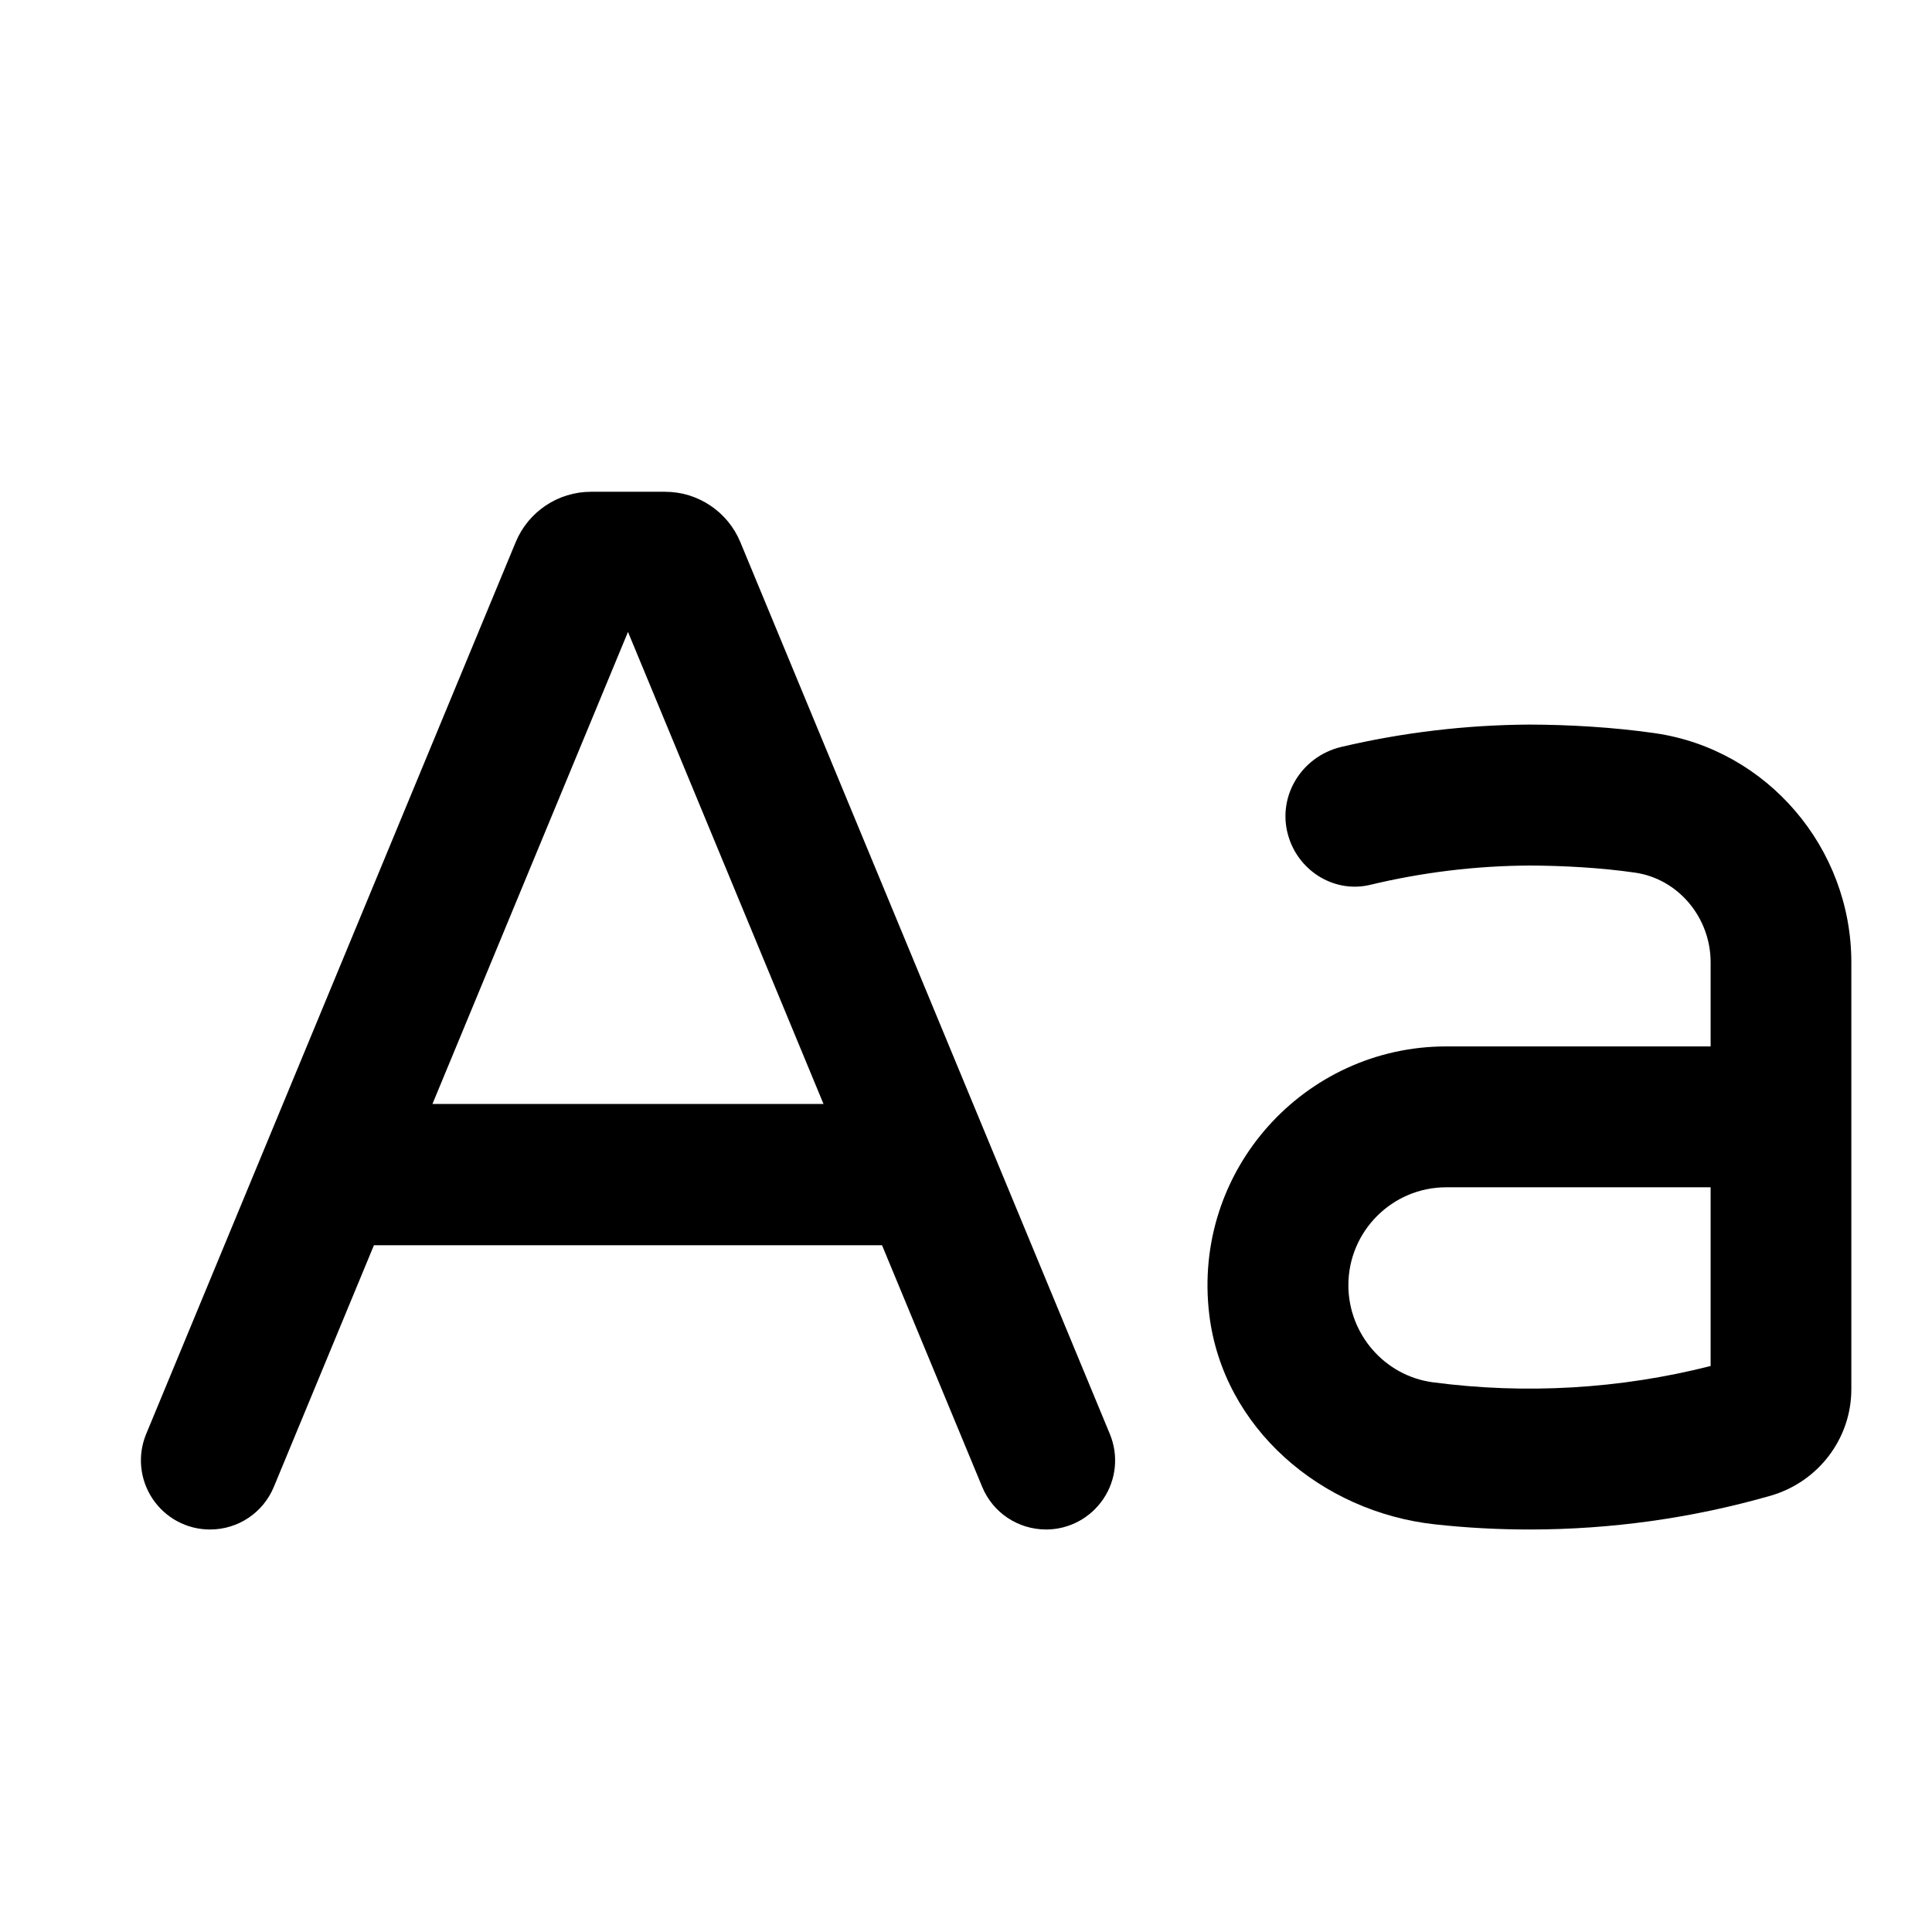
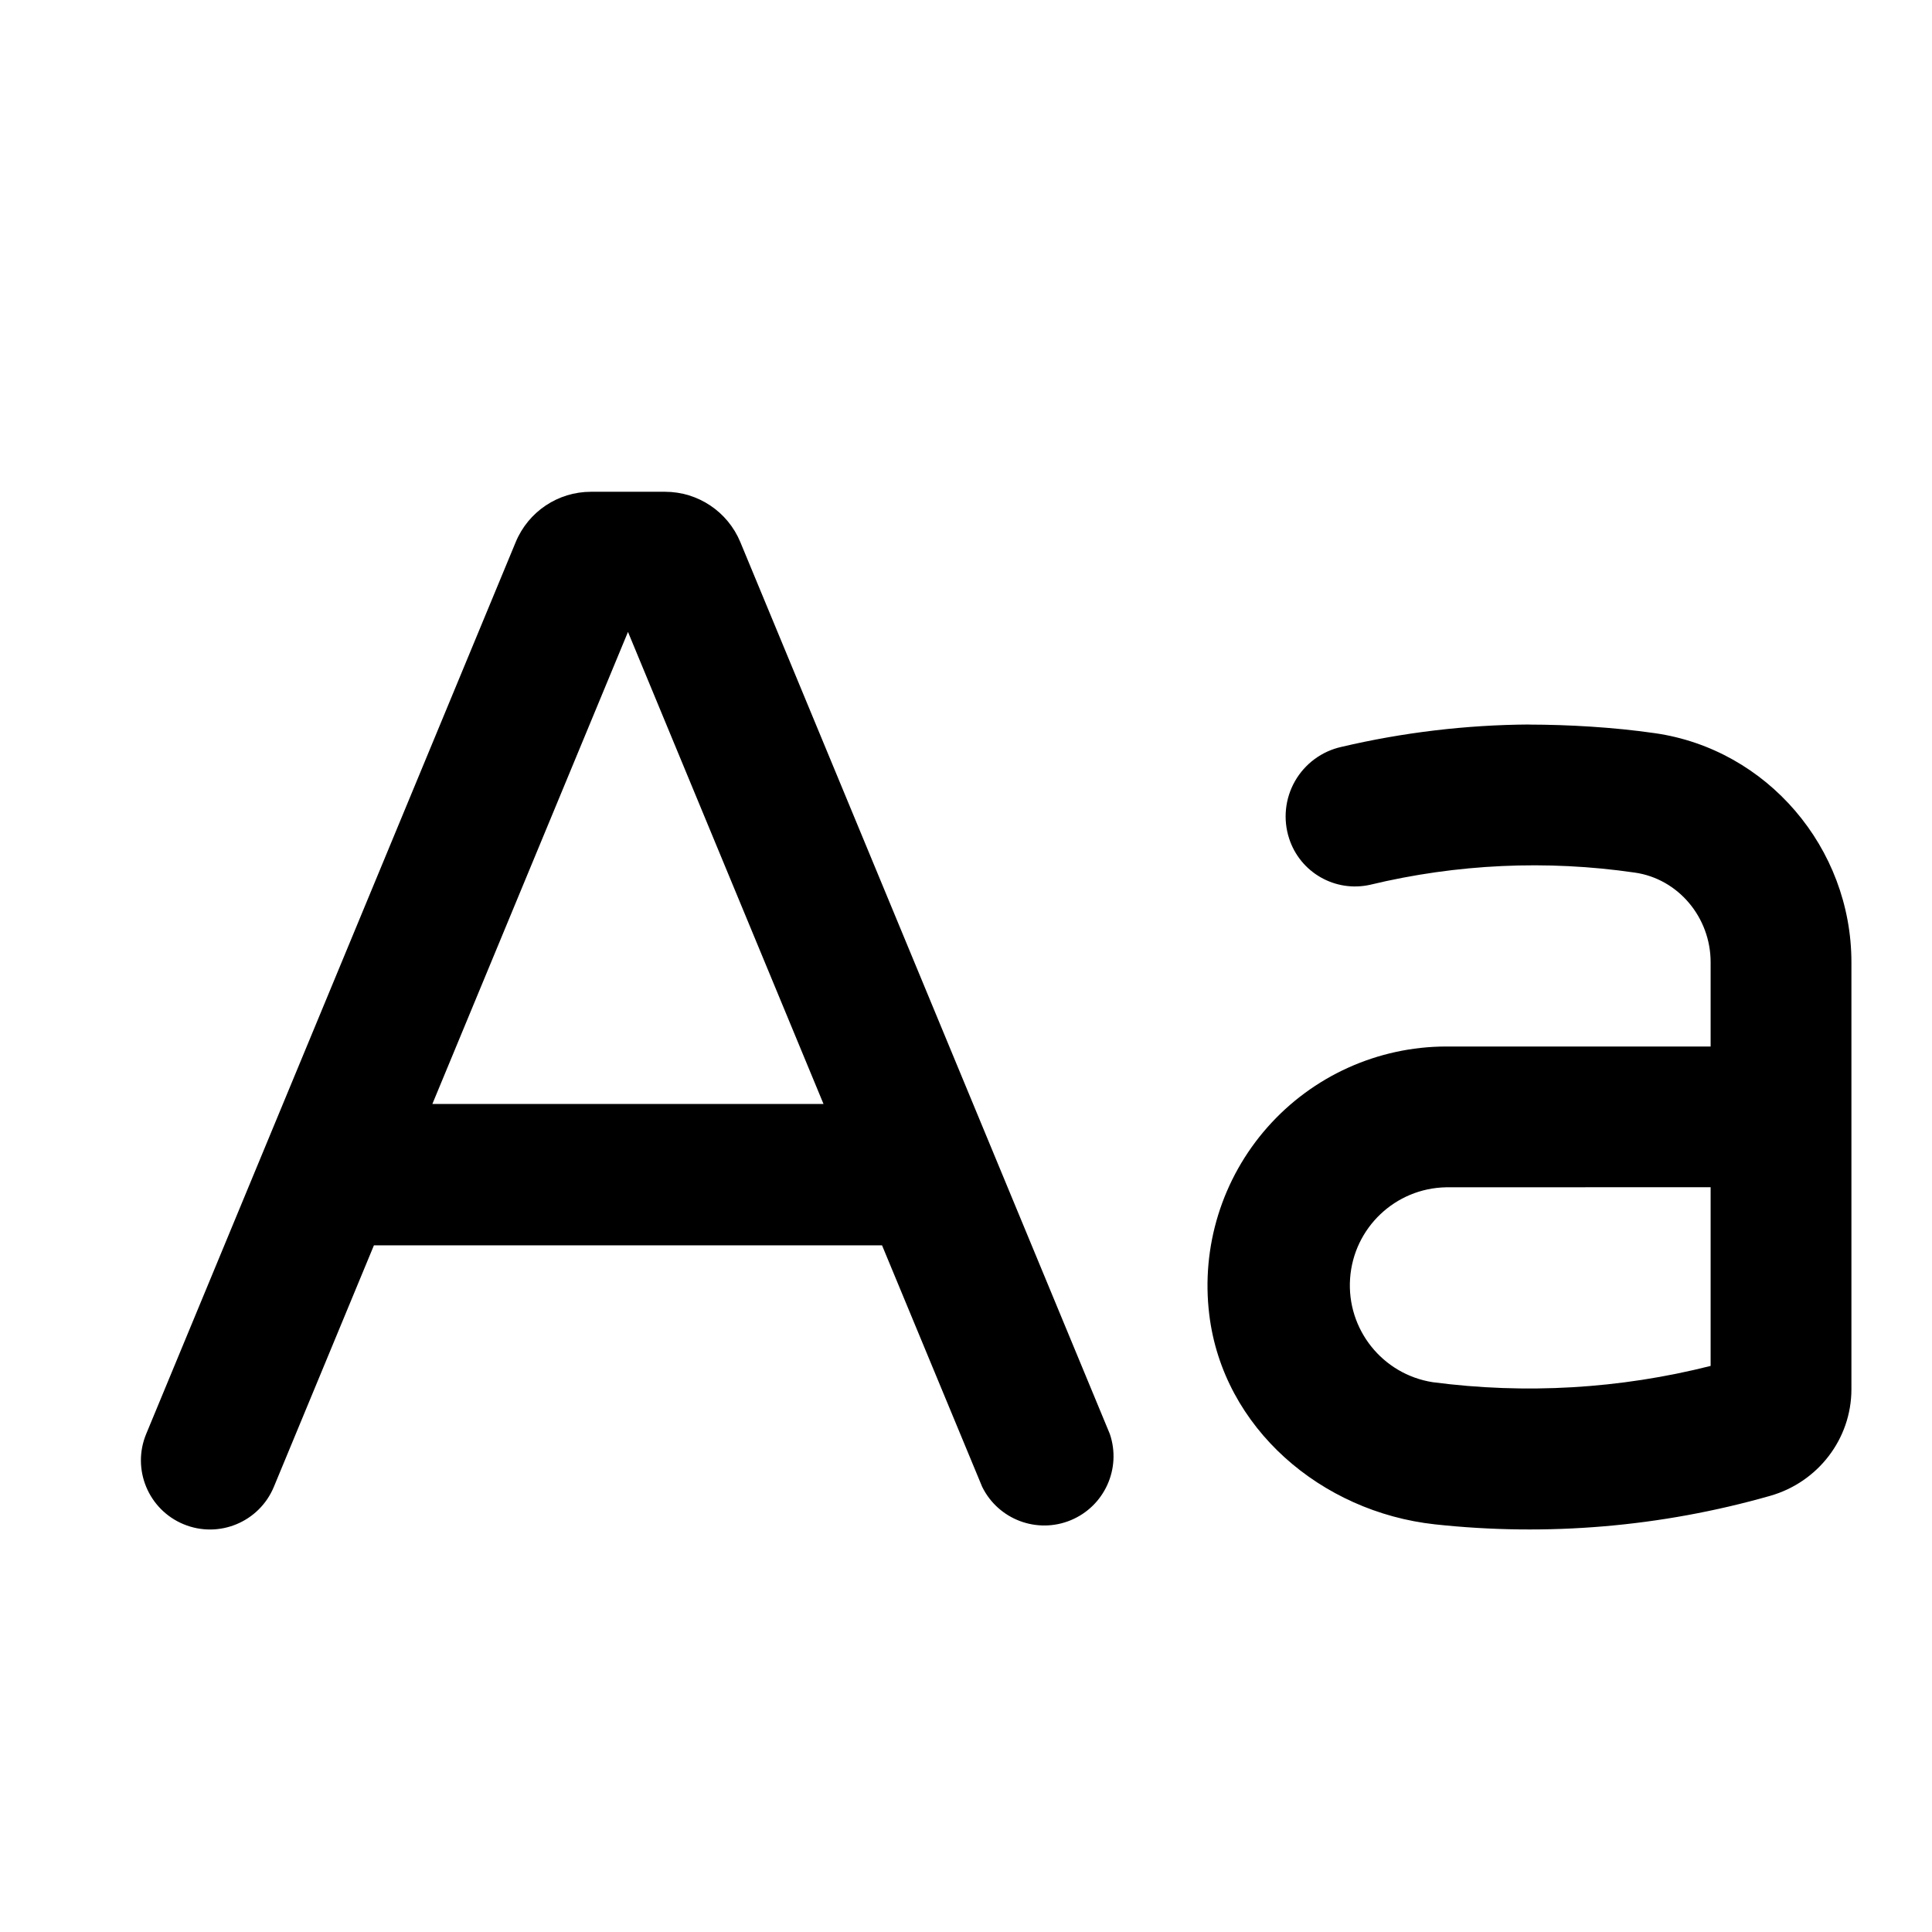
- <svg xmlns="http://www.w3.org/2000/svg" width="24" height="24" viewBox="0 0 24 24" fill="none">
-   <path d="M18.994 9.001C19.481 9.002 20.04 9.033 20.559 9.108C21.951 9.309 22.998 10.532 22.998 11.954V17.257C22.998 17.875 22.583 18.413 21.989 18.582C21.016 18.86 20.011 19 18.998 19L19 19C18.61 19 18.215 18.979 17.825 18.936C16.414 18.782 15.193 17.741 15.022 16.331C14.805 14.534 16.209 12.999 17.965 12.999H21.25V11.953C21.249 11.395 20.846 10.917 20.31 10.84C19.878 10.778 19.417 10.754 19.006 10.752C18.335 10.755 17.67 10.836 17.02 10.992C16.589 11.095 16.154 10.836 16.014 10.416C15.847 9.92 16.154 9.398 16.664 9.278C17.427 9.099 18.207 9.006 18.994 9.001ZM17.965 14.749C17.295 14.749 16.75 15.295 16.75 15.965C16.75 16.573 17.201 17.091 17.797 17.171C18.953 17.324 20.128 17.254 21.25 16.969V14.749H17.965Z" fill-rule="evenodd" clip-rule="evenodd" fill="black" />
-   <path d="M8.261 6.109C8.671 6.109 9.04 6.356 9.197 6.735L13.787 17.814C13.897 18.079 13.867 18.381 13.707 18.619C13.547 18.857 13.281 19 12.994 19C12.646 18.999 12.334 18.792 12.201 18.47L10.957 15.469H4.645L3.402 18.47C3.269 18.792 2.957 19 2.609 19C2.321 19 2.055 18.857 1.895 18.618C1.736 18.379 1.706 18.078 1.816 17.813L6.406 6.735C6.563 6.356 6.932 6.109 7.342 6.109H8.261ZM5.372 13.714H10.23L7.801 7.85L5.372 13.714Z" fill-rule="evenodd" clip-rule="evenodd" fill="black" />
+ <svg xmlns="http://www.w3.org/2000/svg" width="24" height="24" fill="none" viewBox="0 0 24 24">
+   <path fill="#000" fill-rule="evenodd" d="M18.994 9.001c.487.001 1.046.032 1.565.107 1.392.2 2.44 1.424 2.44 2.846v5.303c0 .618-.416 1.156-1.01 1.325a10.9 10.9 0 0 1-4.164.354c-1.411-.154-2.632-1.195-2.803-2.605A2.97 2.97 0 0 1 17.965 13h3.285v-1.047c0-.558-.404-1.036-.94-1.113a8.7 8.7 0 0 0-3.29.151.86.86 0 0 1-1.006-.575.885.885 0 0 1 .65-1.138A10.5 10.5 0 0 1 18.994 9m-1.029 5.749a1.218 1.218 0 0 0-.168 2.421 9.2 9.2 0 0 0 3.453-.202v-2.22zm-9.704-8.64c.41 0 .779.247.936.626l4.59 11.079a.86.86 0 0 1-1.586.656l-1.244-3H4.645l-1.243 3a.857.857 0 1 1-1.586-.657l4.59-11.078c.157-.38.526-.626.936-.626zm-2.89 7.605h4.859L7.801 7.85z" clip-rule="evenodd" />
</svg>
